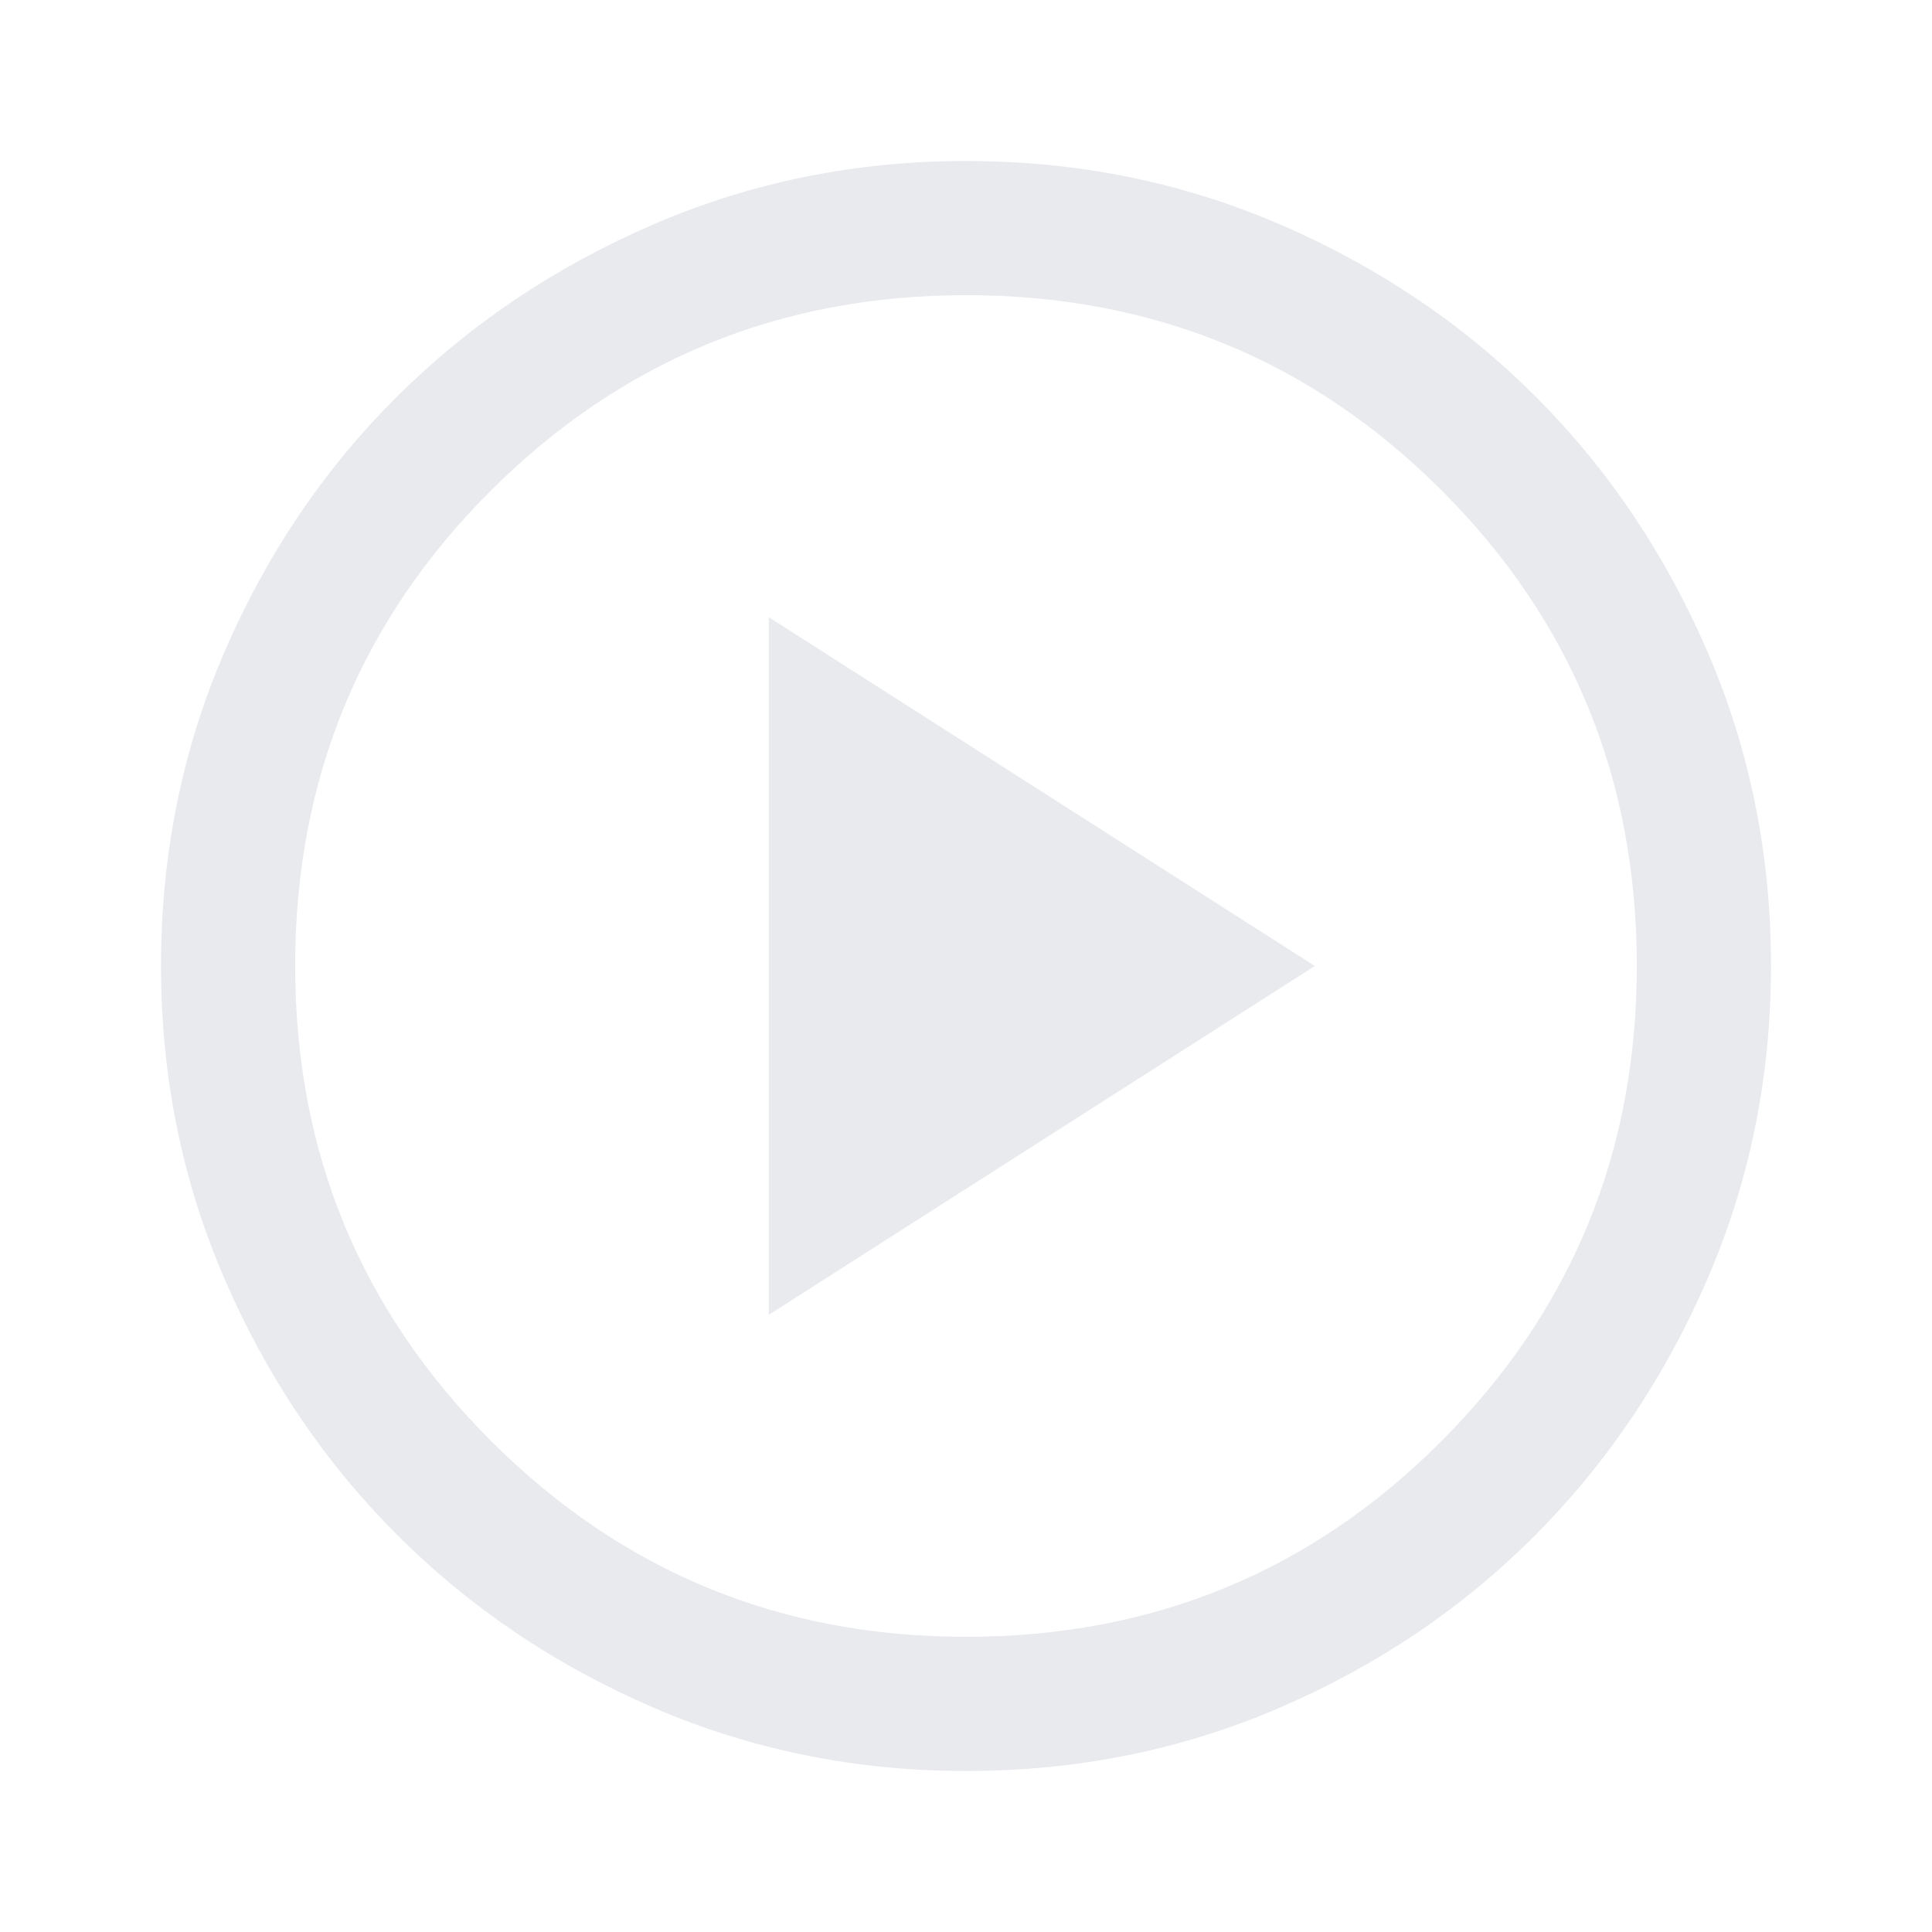
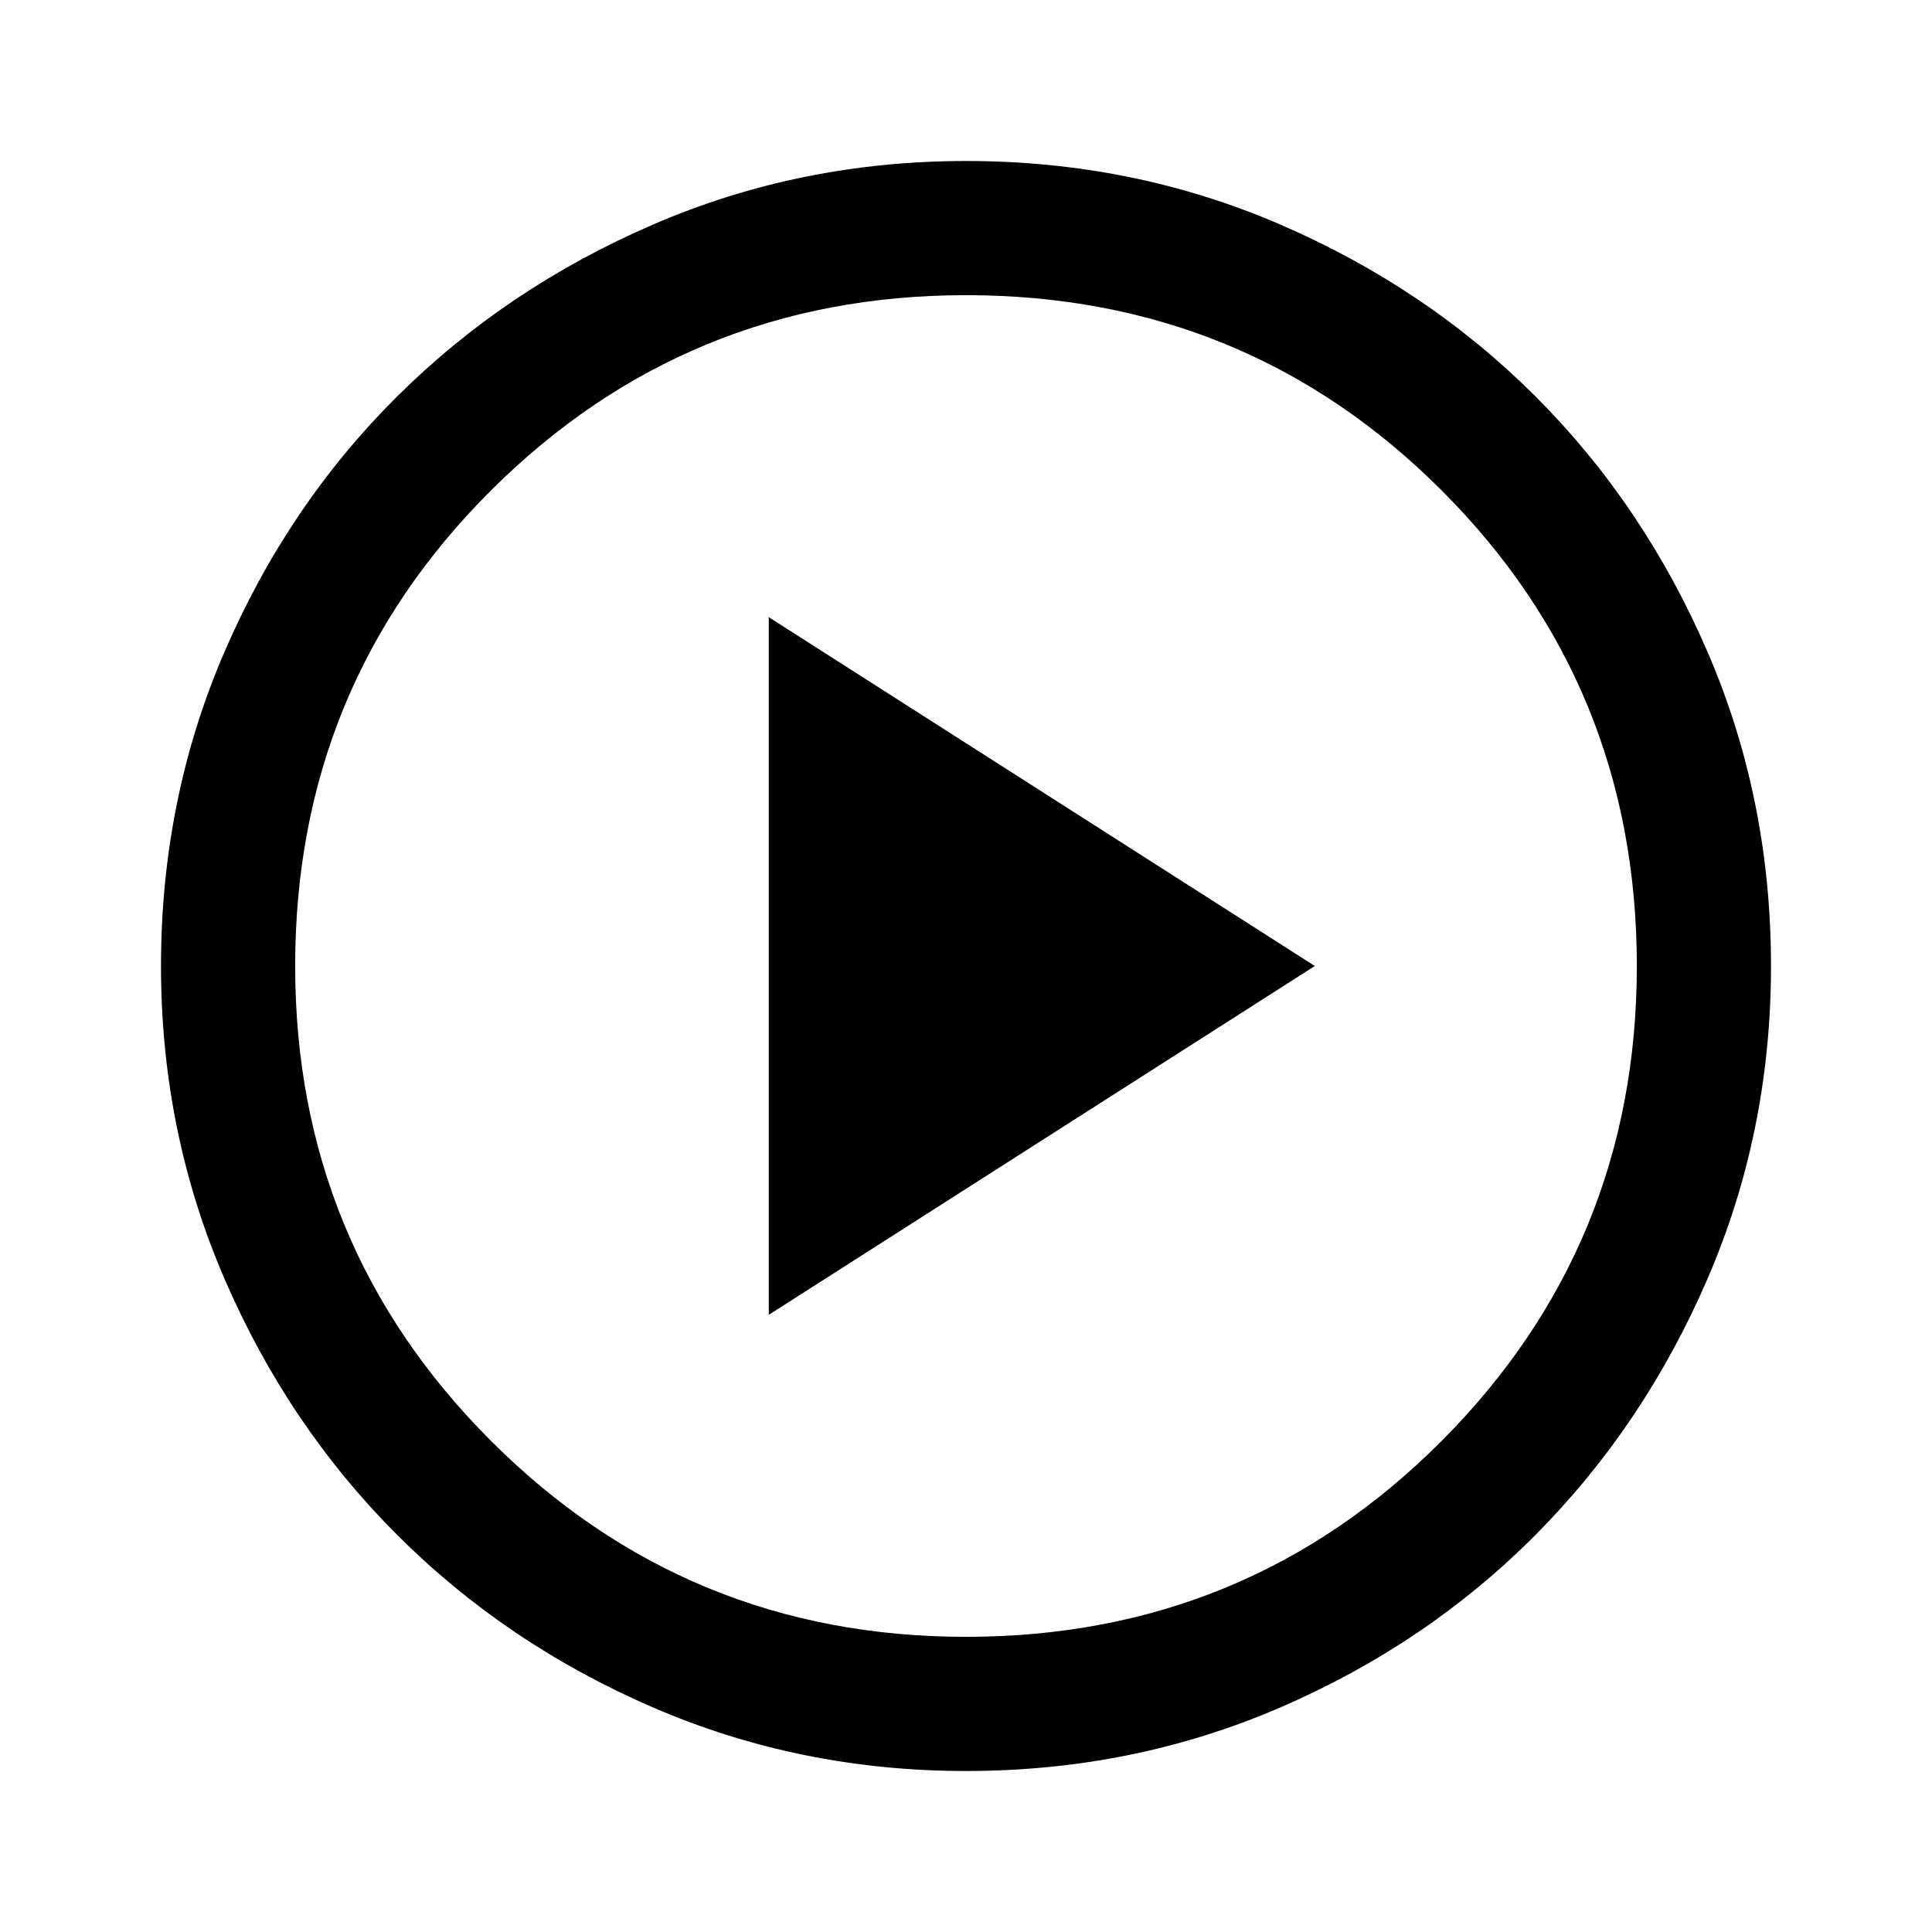
- <svg xmlns="http://www.w3.org/2000/svg" height="40px" viewBox="0 -960 960 960" width="40px" fill="#e8eaed">
+ <svg xmlns="http://www.w3.org/2000/svg" height="40px" viewBox="0 -960 960 960" width="40px">
  <path d="M382-306.67 653.33-480 382-653.33v346.66ZM480-80q-82.33 0-155.33-31.5-73-31.5-127.34-85.83Q143-251.67 111.5-324.67T80-480q0-83 31.5-156t85.83-127q54.34-54 127.34-85.5T480-880q83 0 156 31.5T763-763q54 54 85.5 127T880-480q0 82.33-31.5 155.33-31.5 73-85.5 127.34Q709-143 636-111.5T480-80Zm0-66.67q139.33 0 236.33-97.33t97-236q0-139.33-97-236.33t-236.33-97q-138.67 0-236 97-97.33 97-97.33 236.33 0 138.67 97.33 236 97.33 97.33 236 97.33ZM480-480Z" />
</svg>
